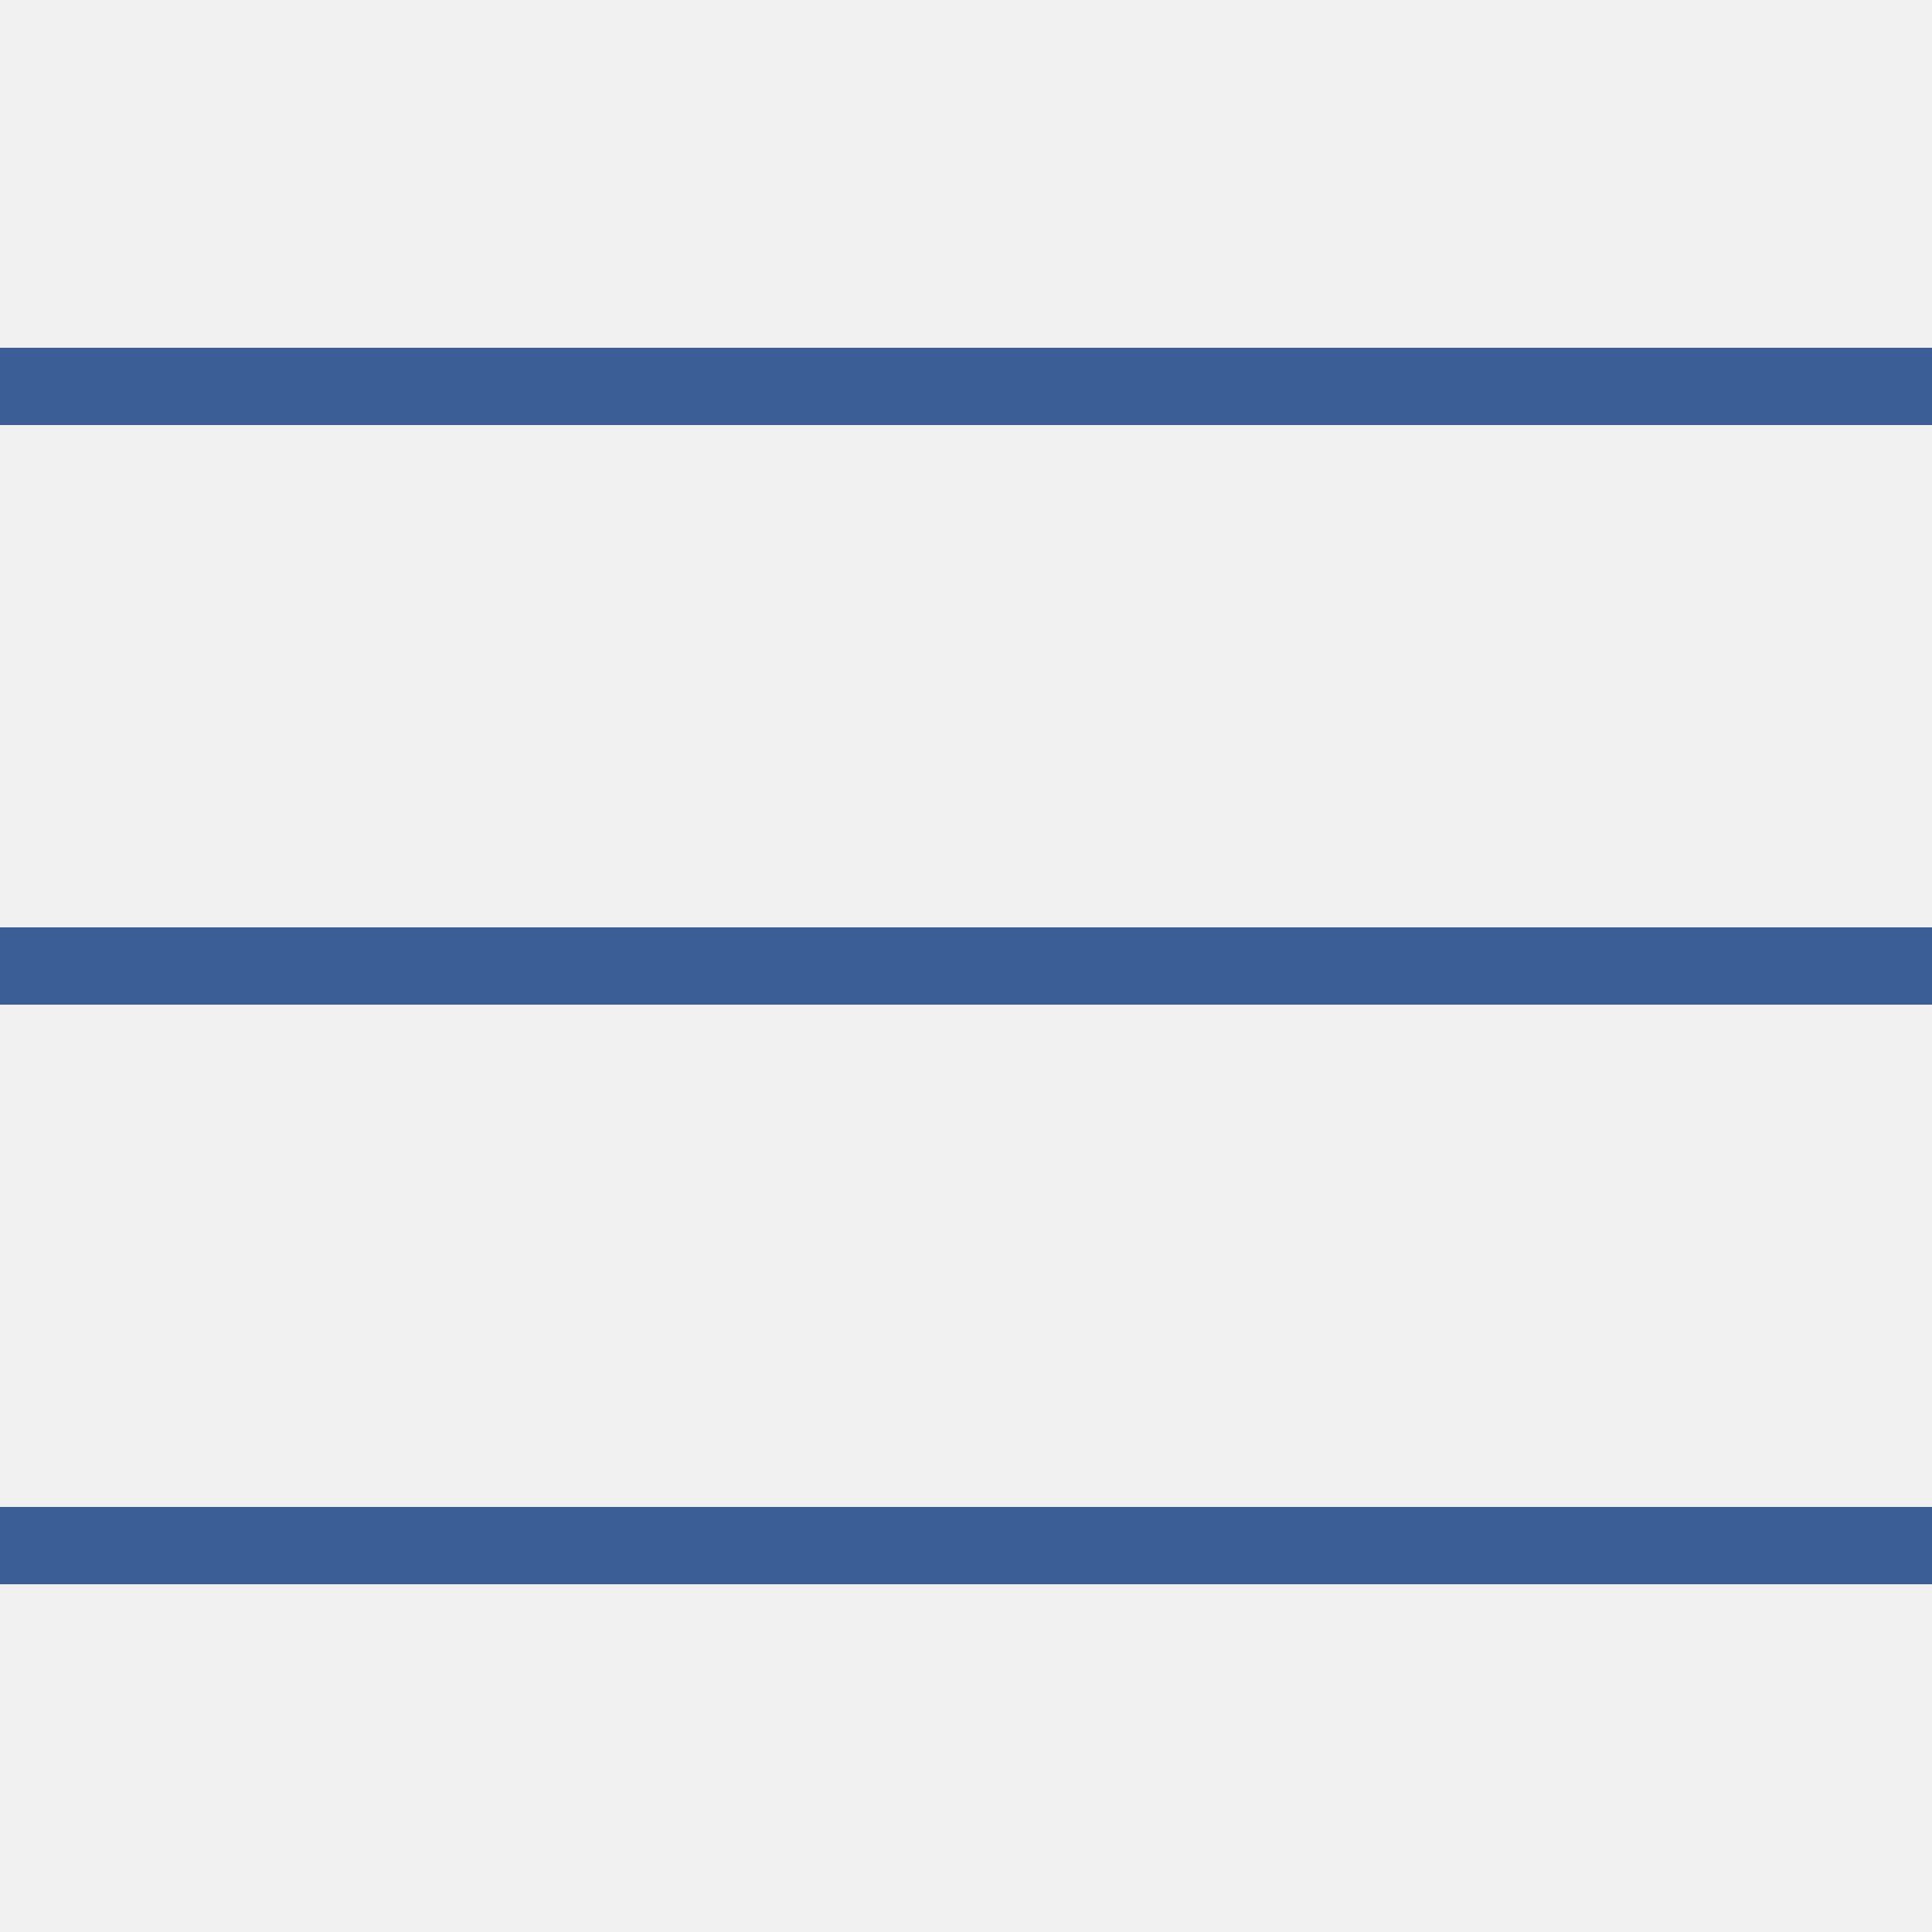
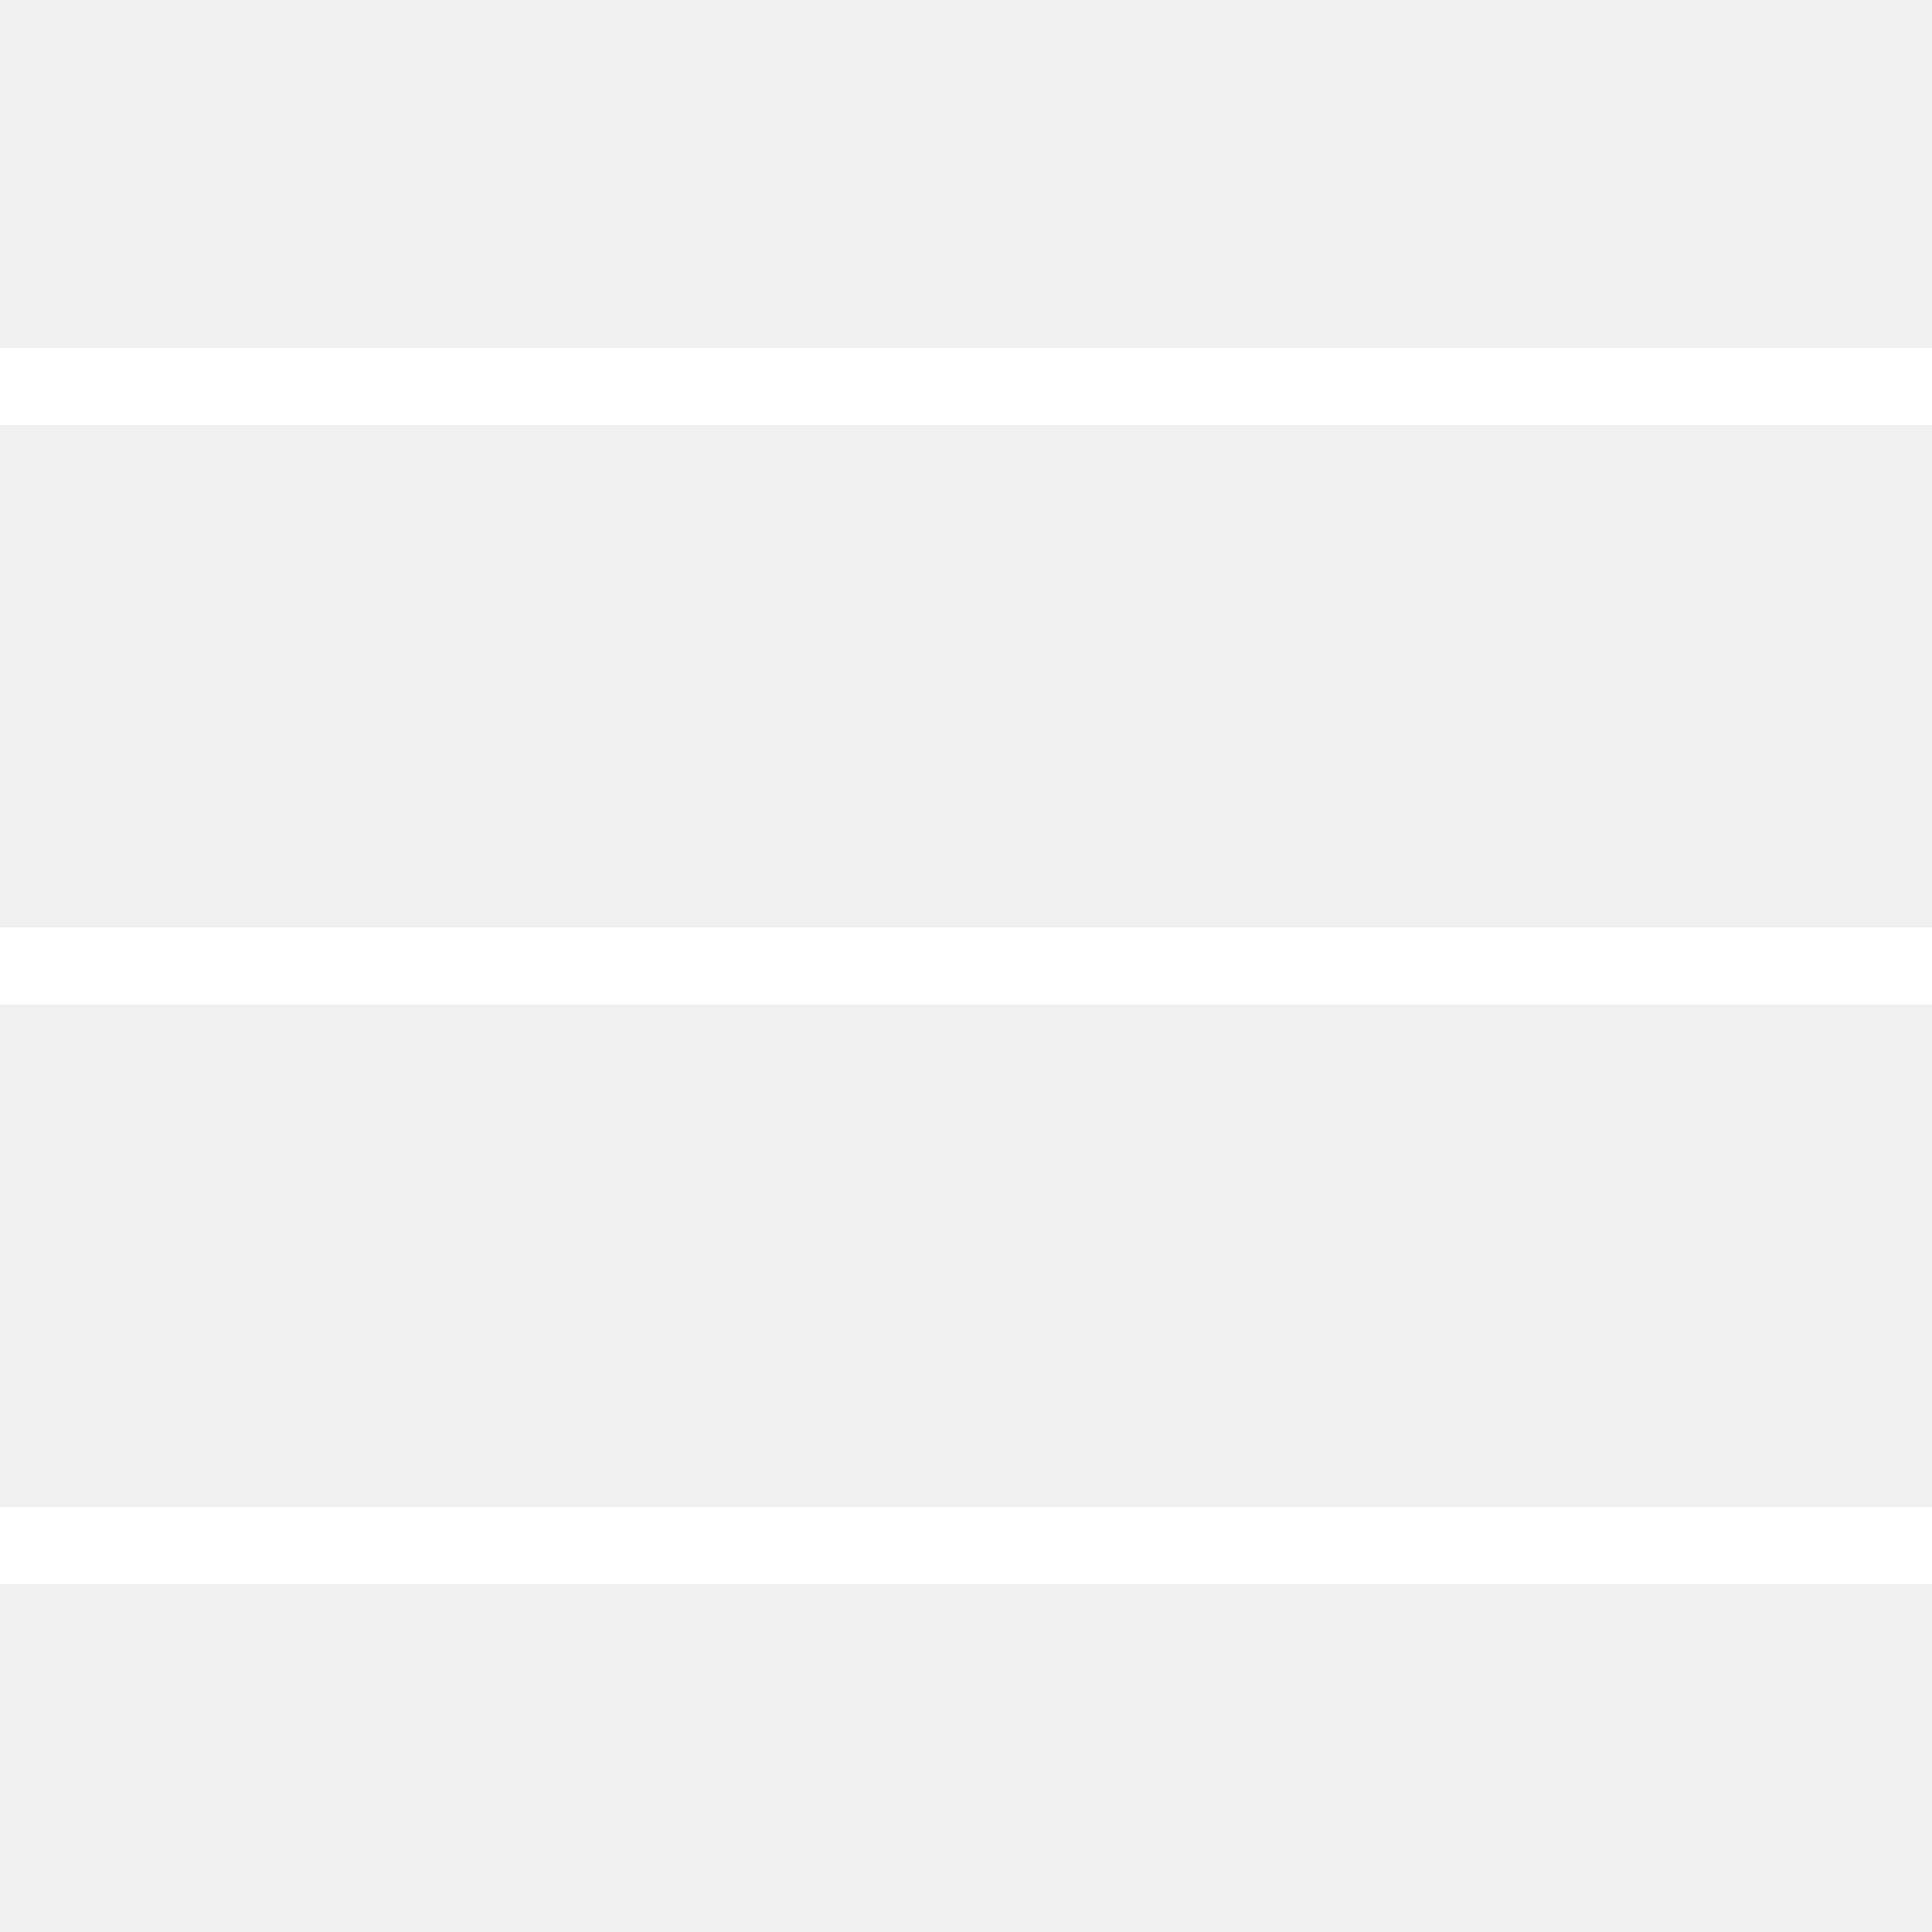
<svg xmlns="http://www.w3.org/2000/svg" viewBox="0,0,256,256" width="50px" height="50px">
-   <g fill="#3a5e95" fill-rule="nonzero" stroke="none" stroke-width="1" stroke-linecap="butt" stroke-linejoin="miter" stroke-miterlimit="10" stroke-dasharray="" stroke-dashoffset="0" font-family="none" font-weight="none" font-size="none" text-anchor="none" style="mix-blend-mode: normal">
+   <g fill="#FFF" fill-rule="nonzero" stroke="none" stroke-width="1" stroke-linecap="butt" stroke-linejoin="miter" stroke-miterlimit="10" stroke-dasharray="" stroke-dashoffset="0" font-family="none" font-weight="none" font-size="none" text-anchor="none" style="mix-blend-mode: normal">
    <g transform="scale(5.12,5.12)">
      <path d="M0,9v2h50v-2zM0,24v2h50v-2zM0,39v2h50v-2z" />
    </g>
  </g>
</svg>
